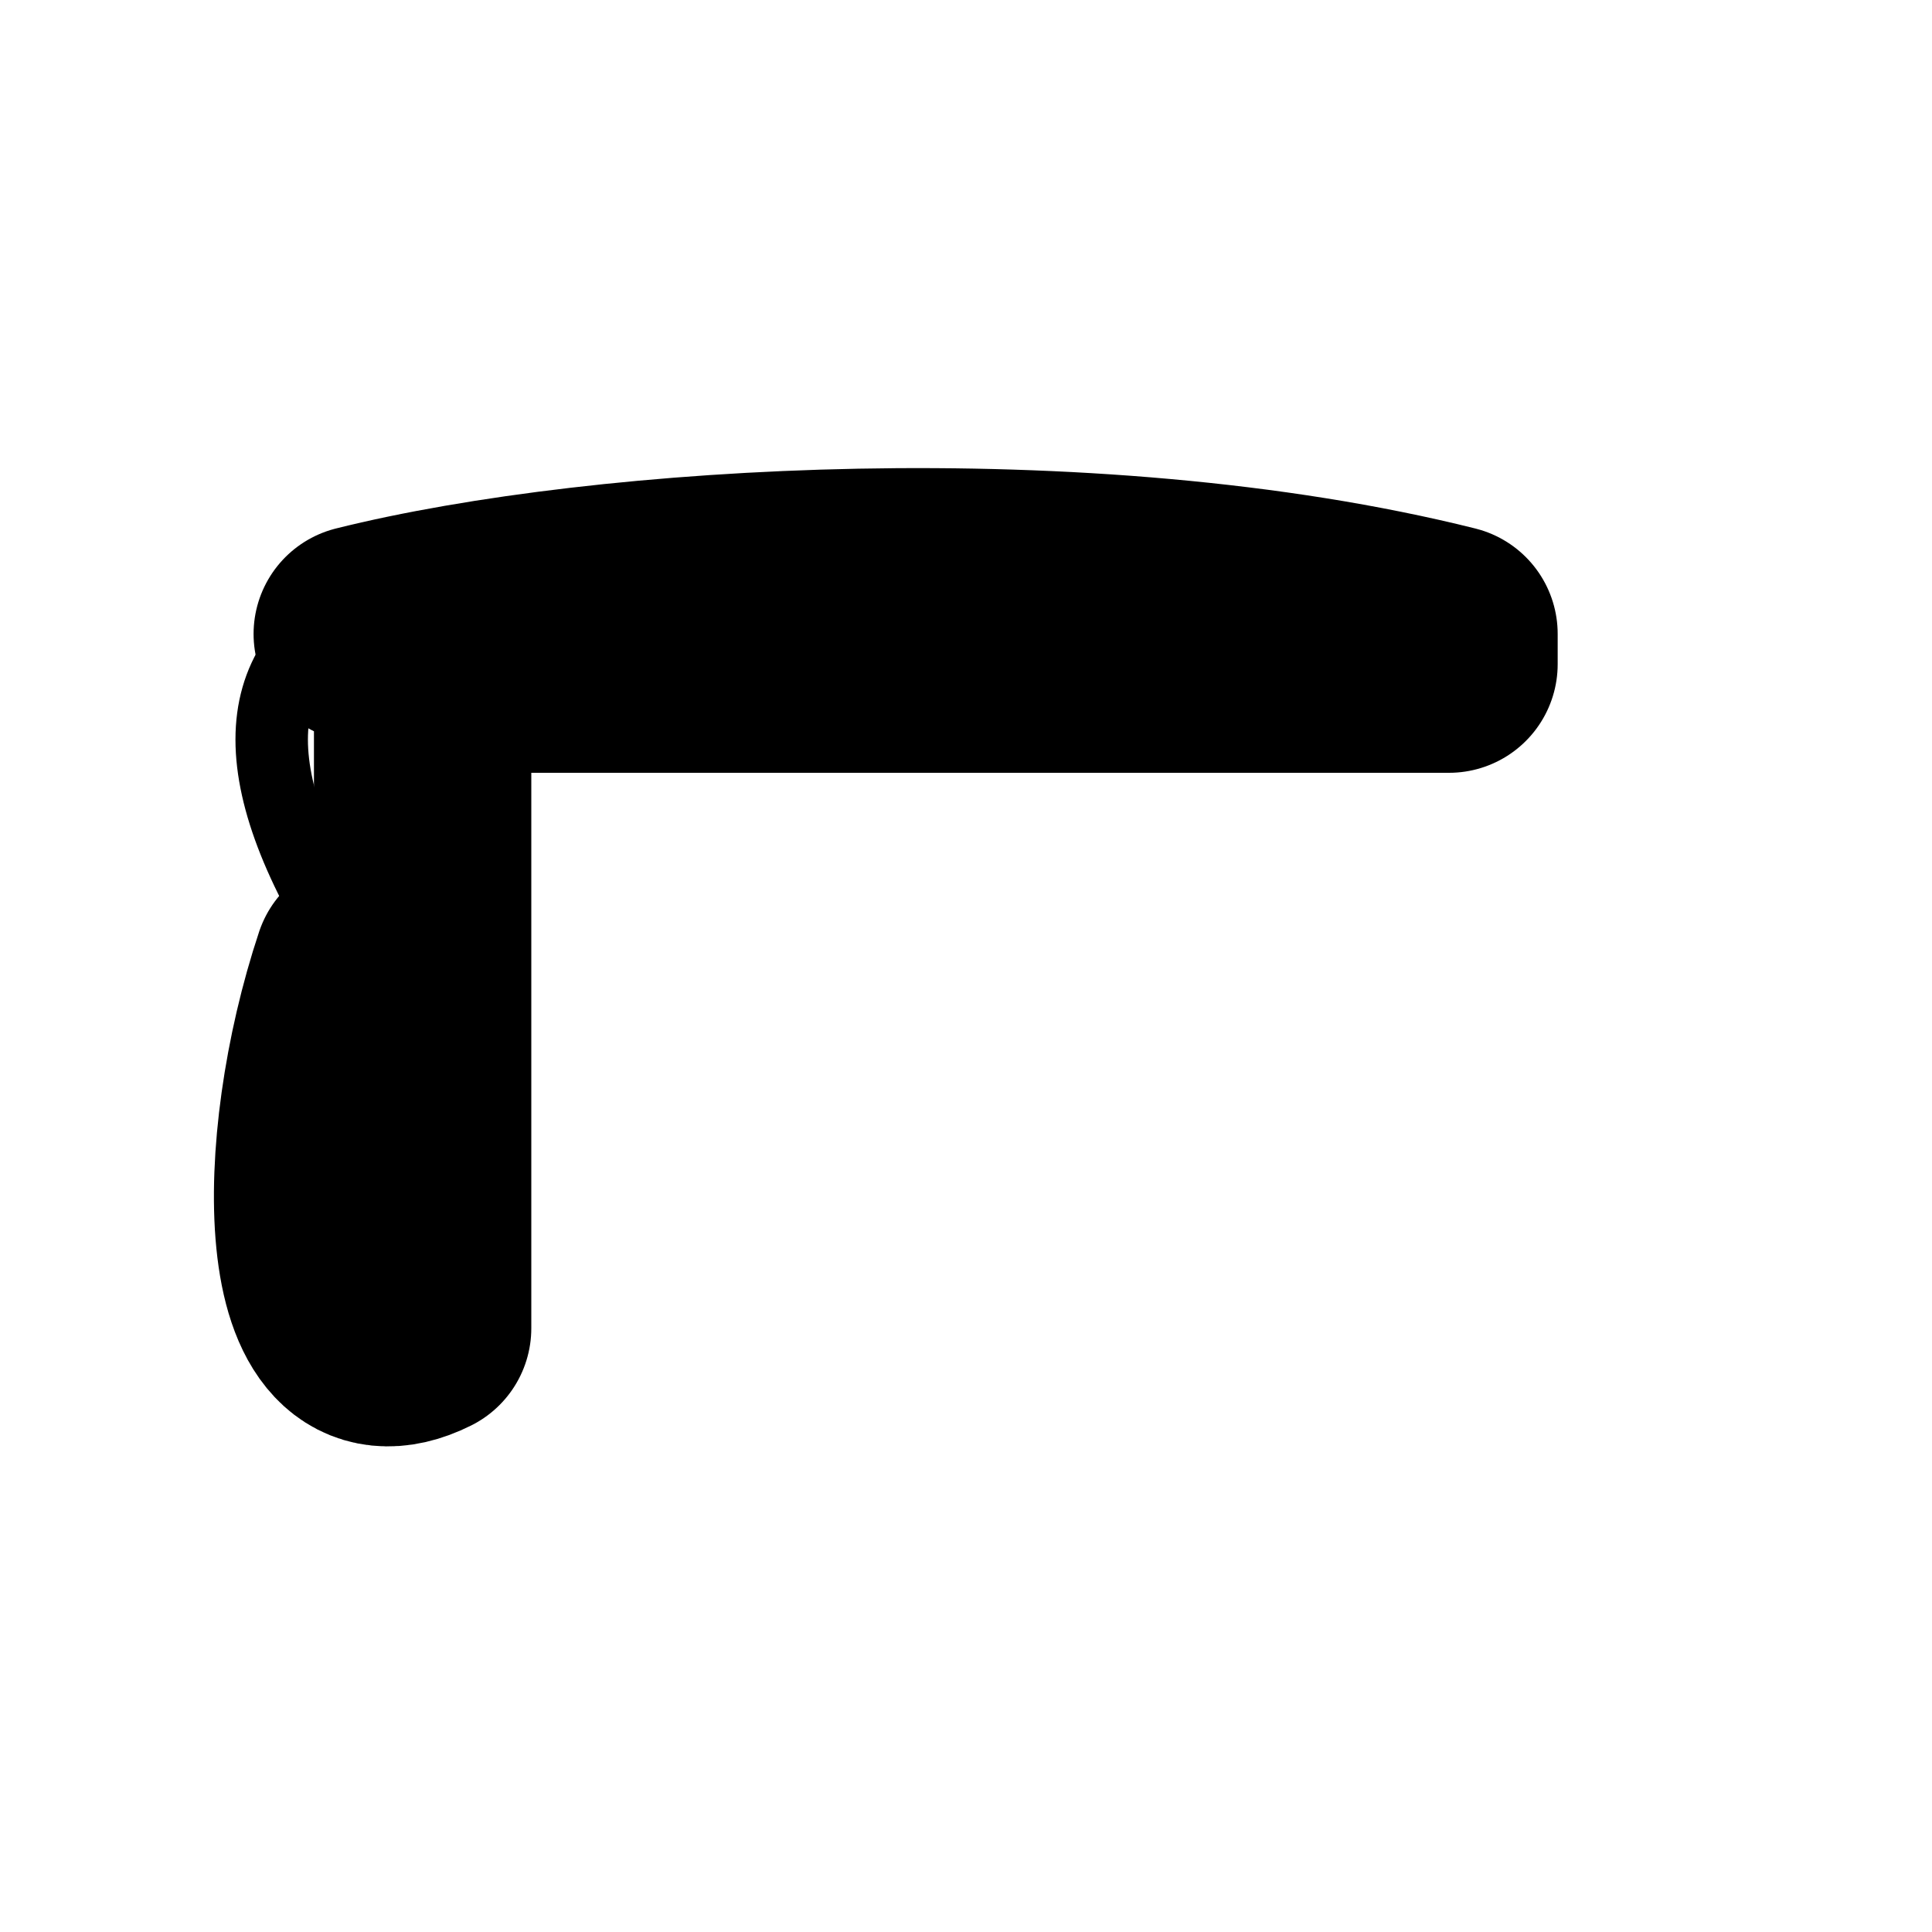
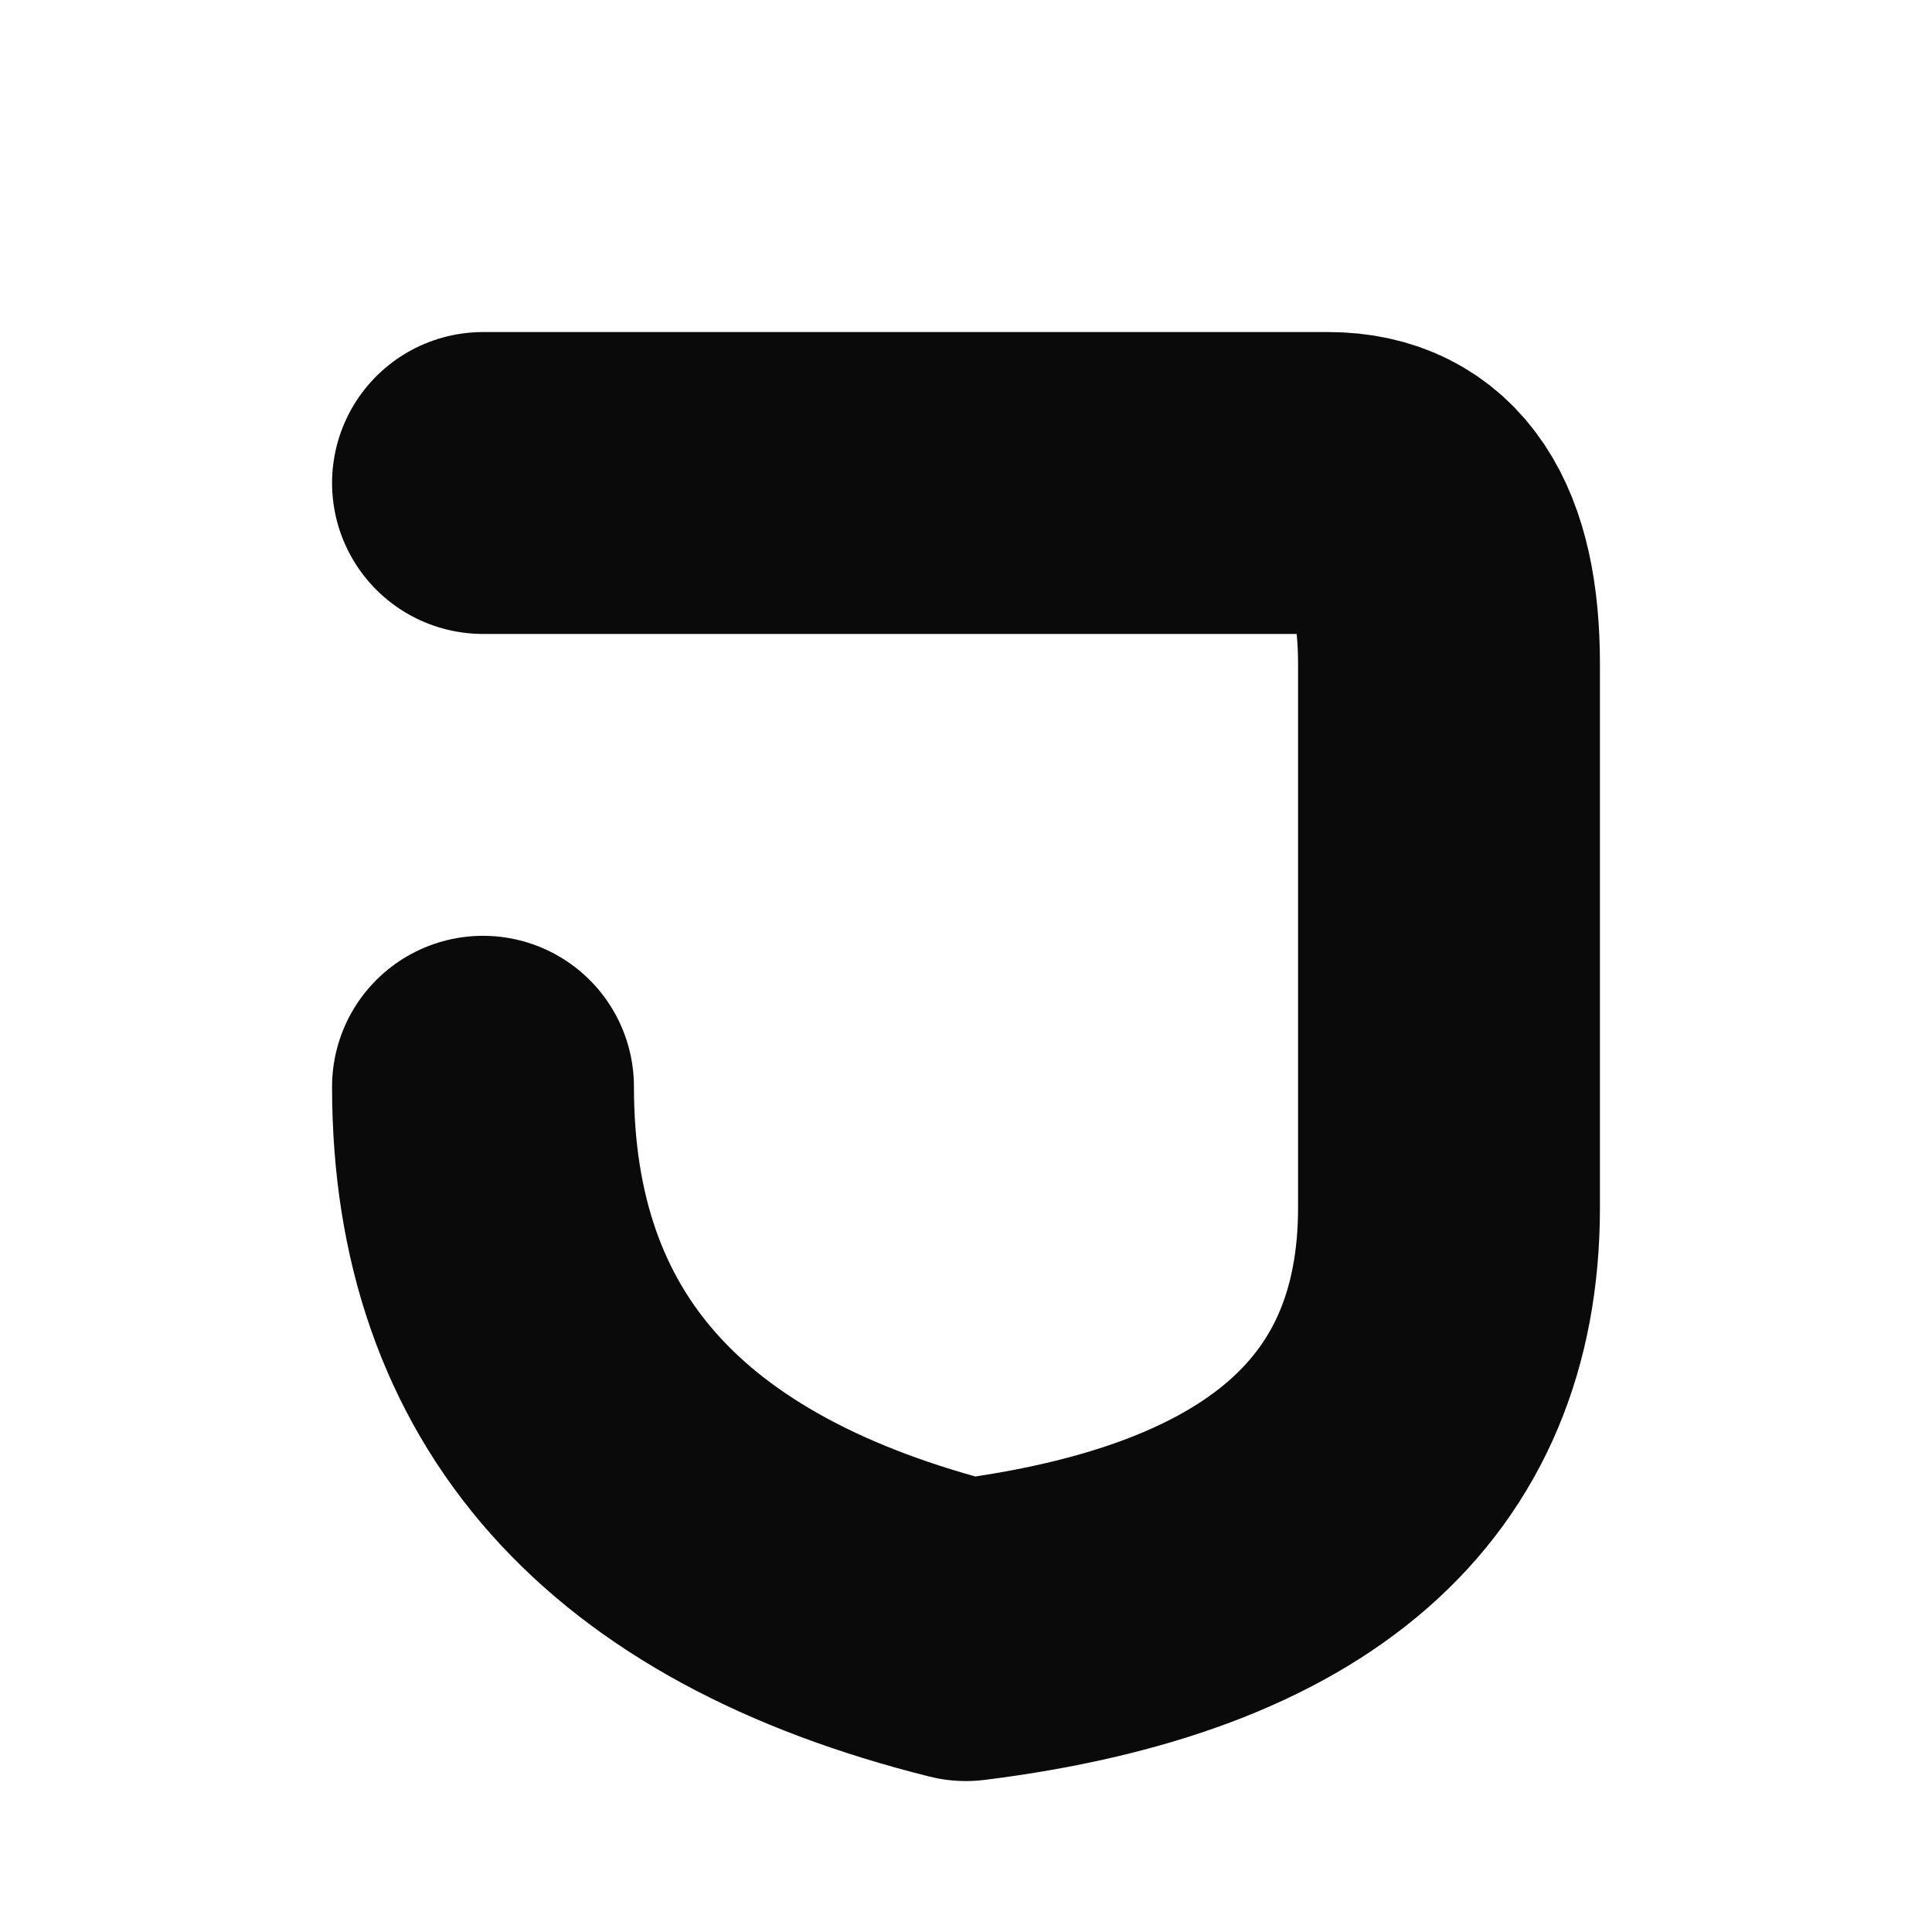
<svg xmlns="http://www.w3.org/2000/svg" viewBox="0 0 32 32" fill="none">
-   <path d="M6 10.5 C 10 9.5 18 9 24 10.5 L 24 11 L 7 11 L 7 22 C 5 23 5 19 6 16" stroke="#000" stroke-width="3.6" stroke-linecap="round" stroke-linejoin="round" fill="none" />
-   <path d="M6 16 C 4 13 4 11 6 10" stroke="#000" stroke-width="1.2" stroke-linecap="round" fill="none" />
+   <path d="M8 8 L 22 8 Q 24 8 24 11 L 24 20 Q 24 26 16 27 Q 8 25 8 18" stroke="#0a0a0a" stroke-width="5" stroke-linecap="round" stroke-linejoin="round" fill="none" />
</svg>
